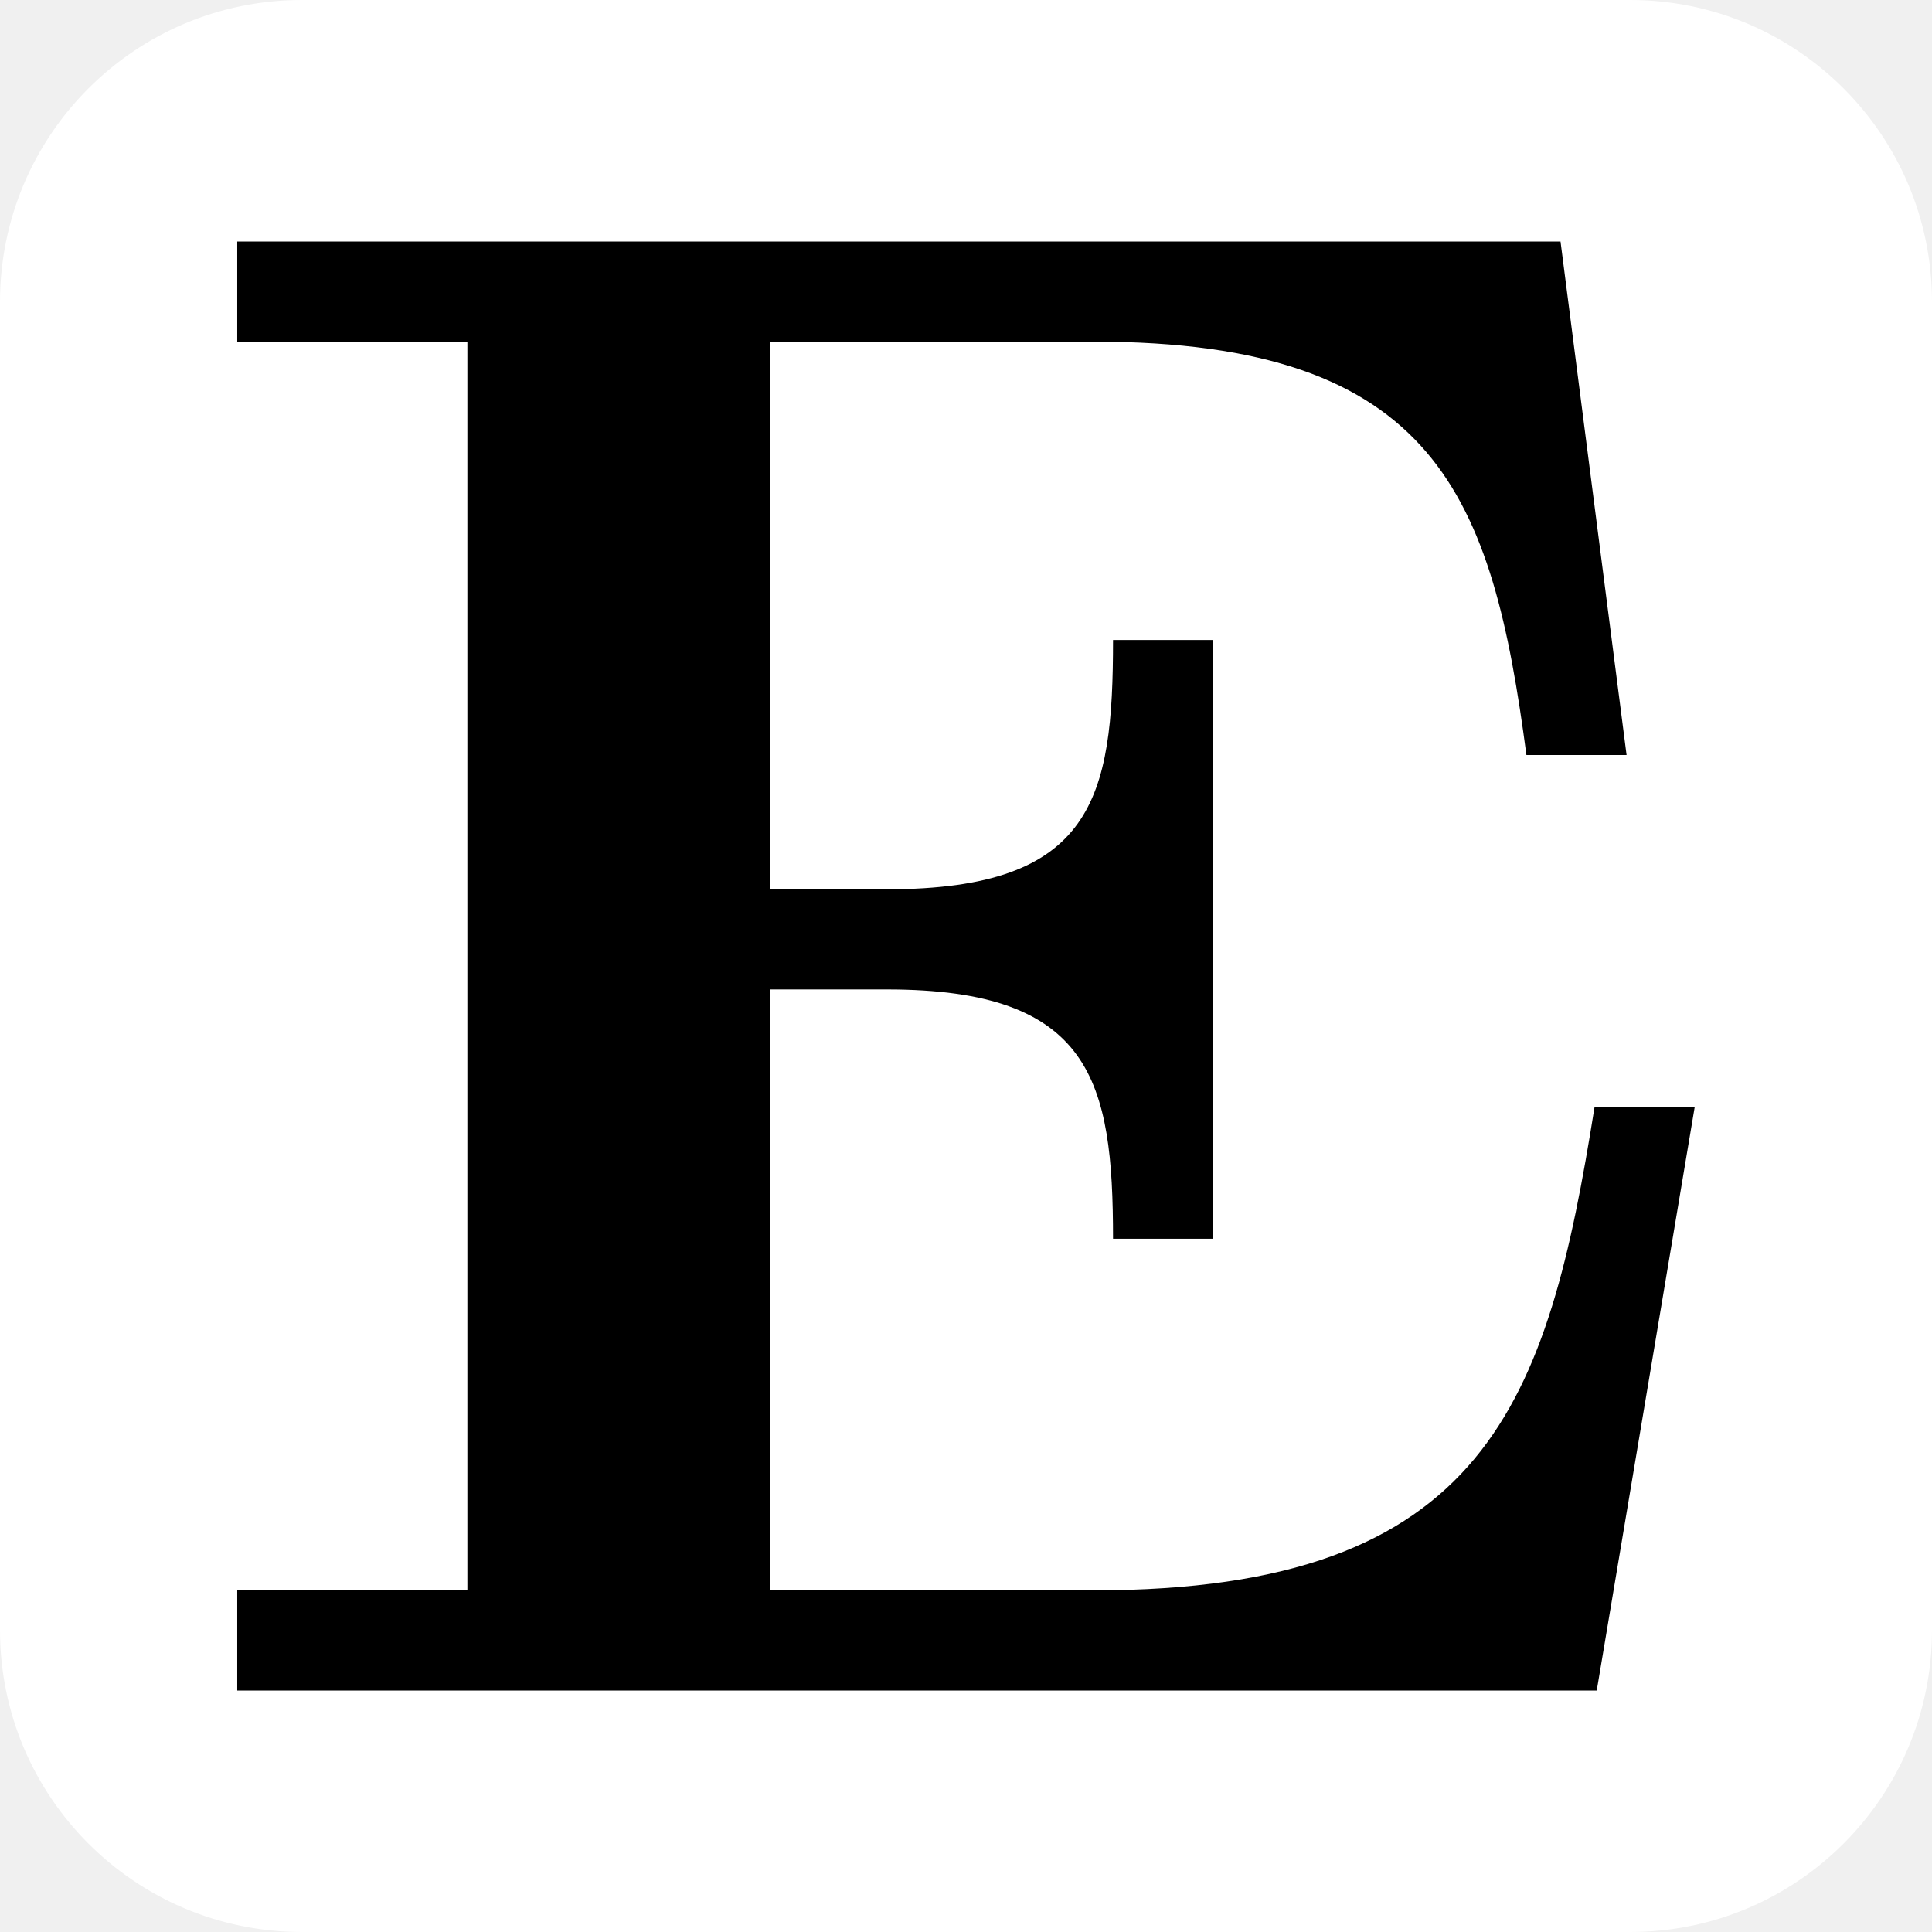
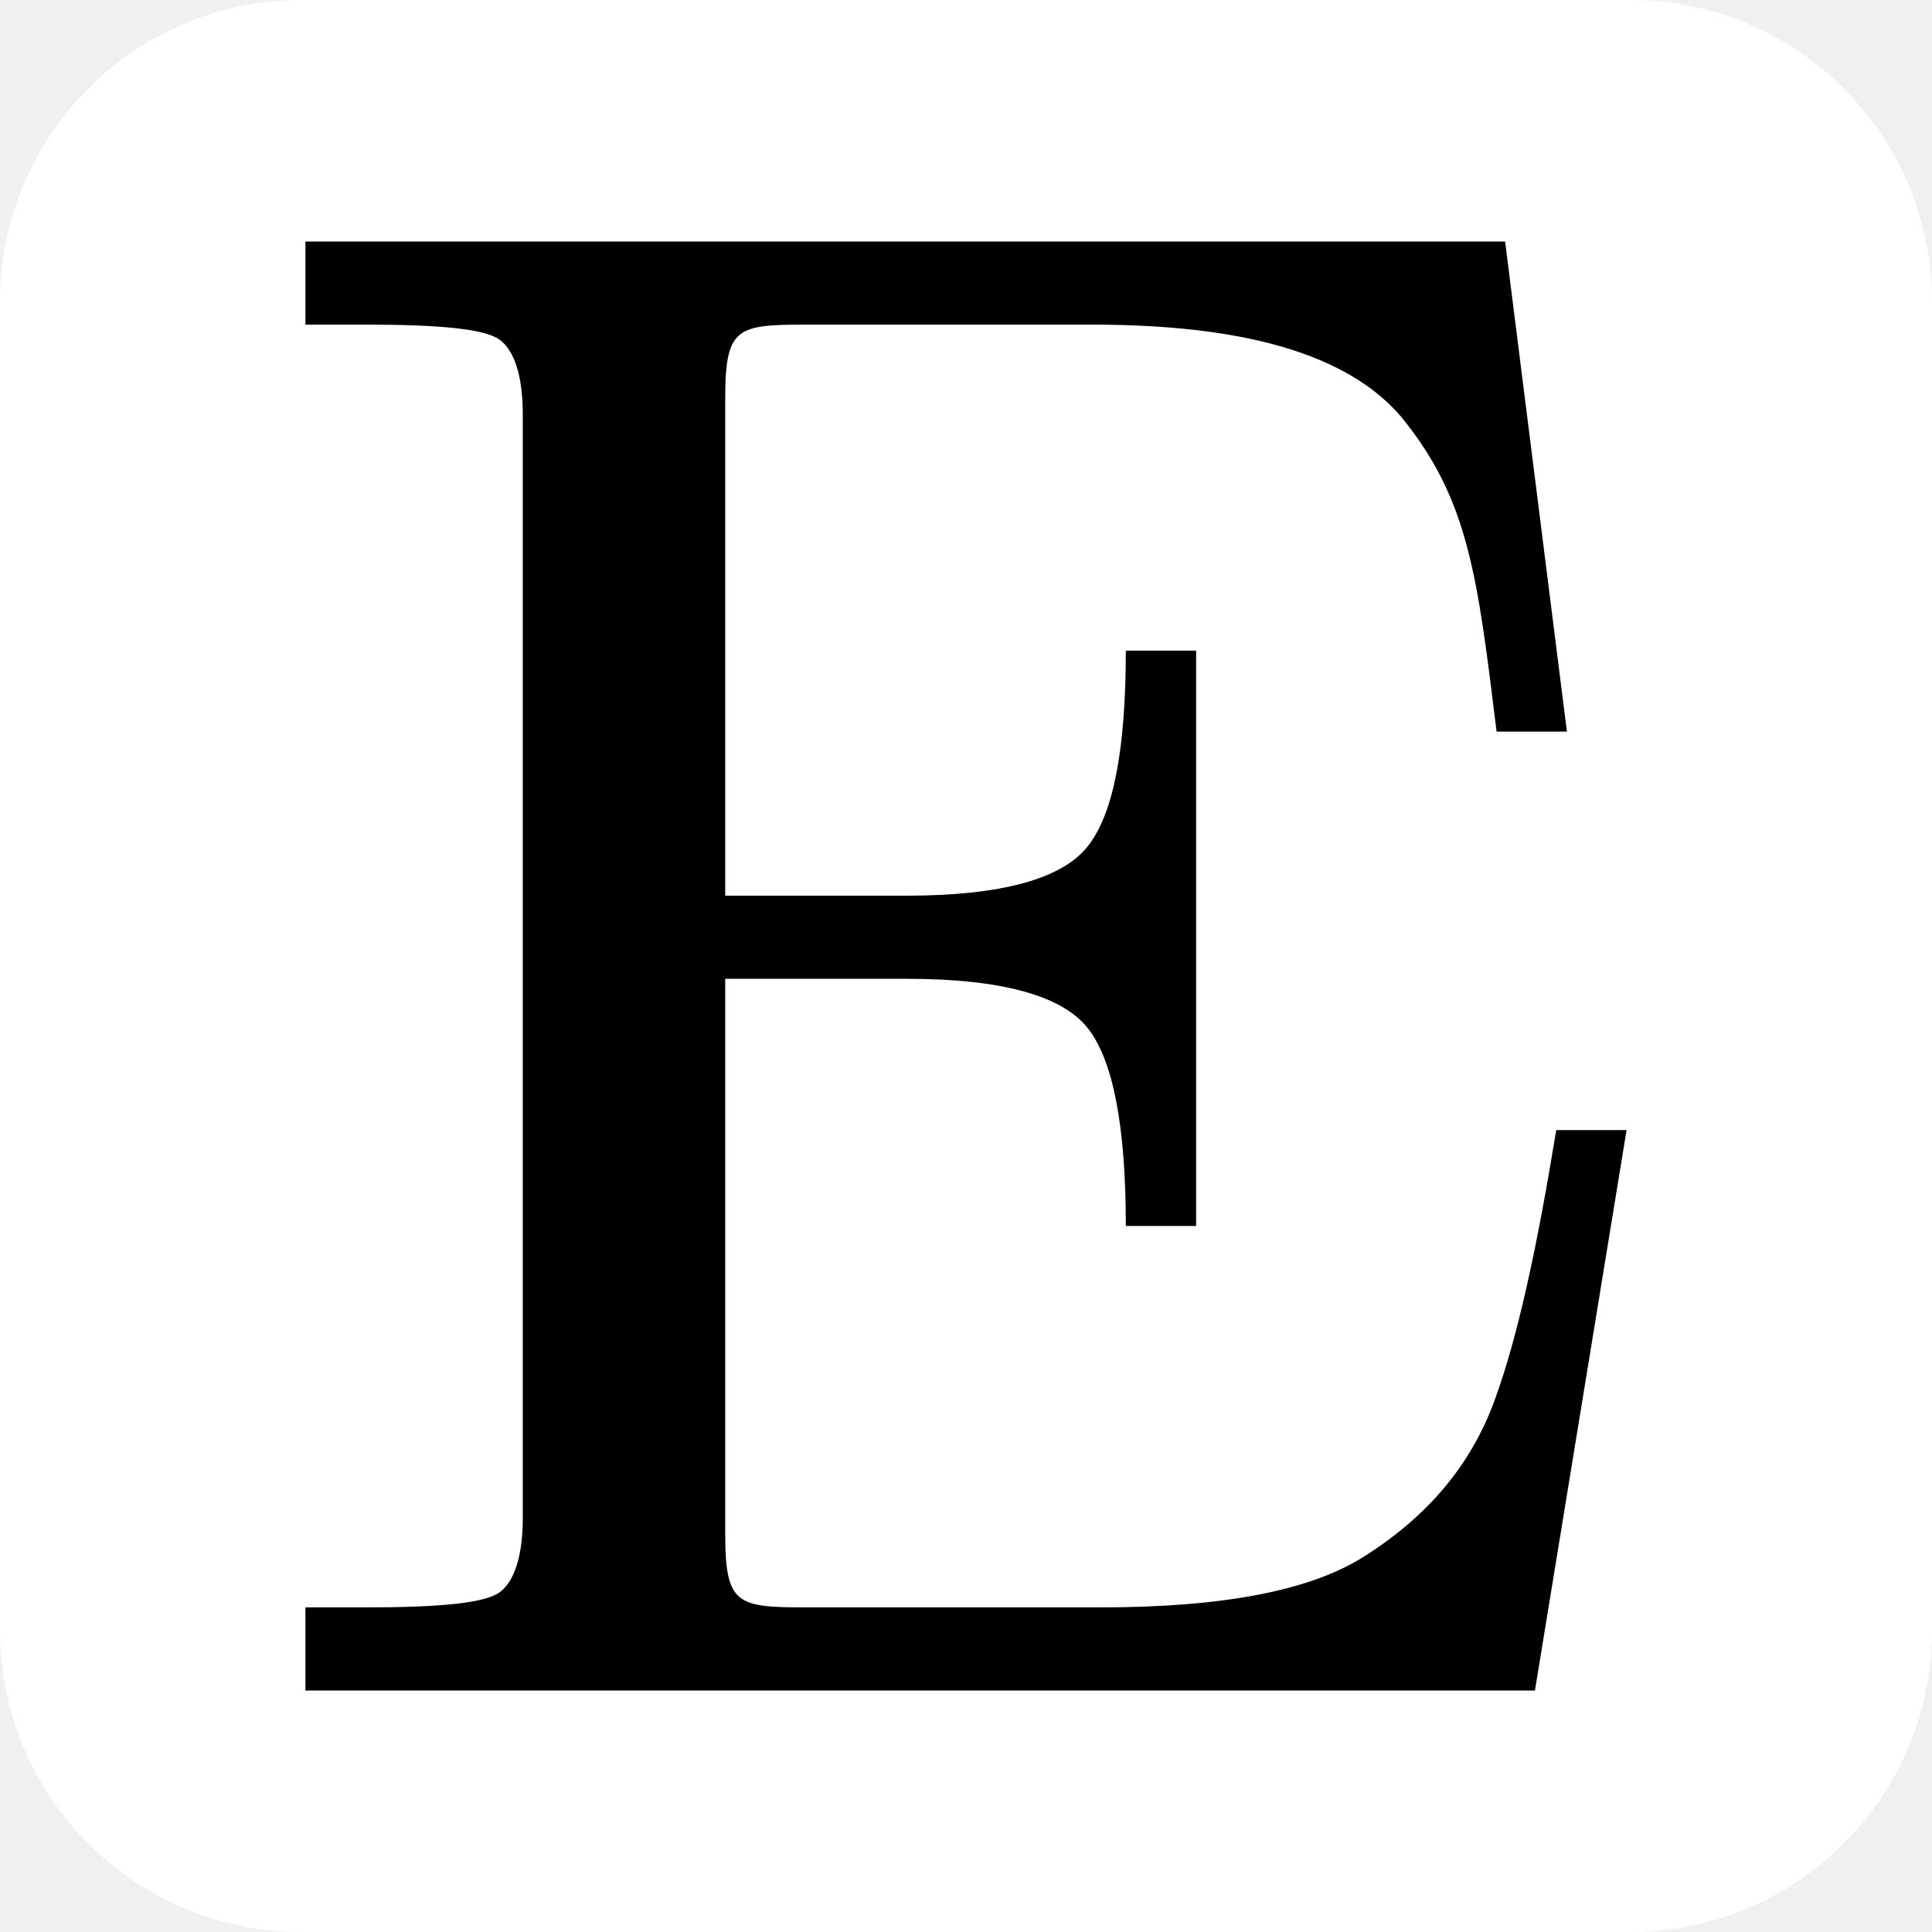
<svg xmlns="http://www.w3.org/2000/svg" width="32" height="32" viewBox="0 0 32 32">
  <rect width="32" height="32" rx="5" fill="#fff" />
-   <path fill="#000" transform="matrix(0.0352941 0 0 -0.0352941 2.55294 28)" d="M723 274H676C654 136 626 47 441 47H289V329H344C440 329 450 286 450 212H497V493H450C450 419 441 376 344 376H289V633H441C602 633 628 560 644 439H691L660 680H39V633H147V47H39V0H677Z" />
+   <path fill="#000" transform="matrix(0.0352941 0 0 -0.0352941 3.89412 28)" d="M230 74V334H315C360 334 388 326 400 311C412 296 418 265 418 218H451V488H418C418 441 412 411 400 396C388 381 360 373 315 373H230V606C230 642 236 641 275 641H402C474 641 522 627 547 598C579 559 583 523 592 450H625L596 680H33V641H61C96 641 117 639 124 634C131 629 135 617 135 599V81C135 63 131 51 124 46C117 41 96 39 61 39H33V0H610L653 263H620C611 208 602 166 591 136C580 106 560 82 530 63C505 47 464 39 406 39H275C236 39 230 38 230 74Z" />
</svg>
